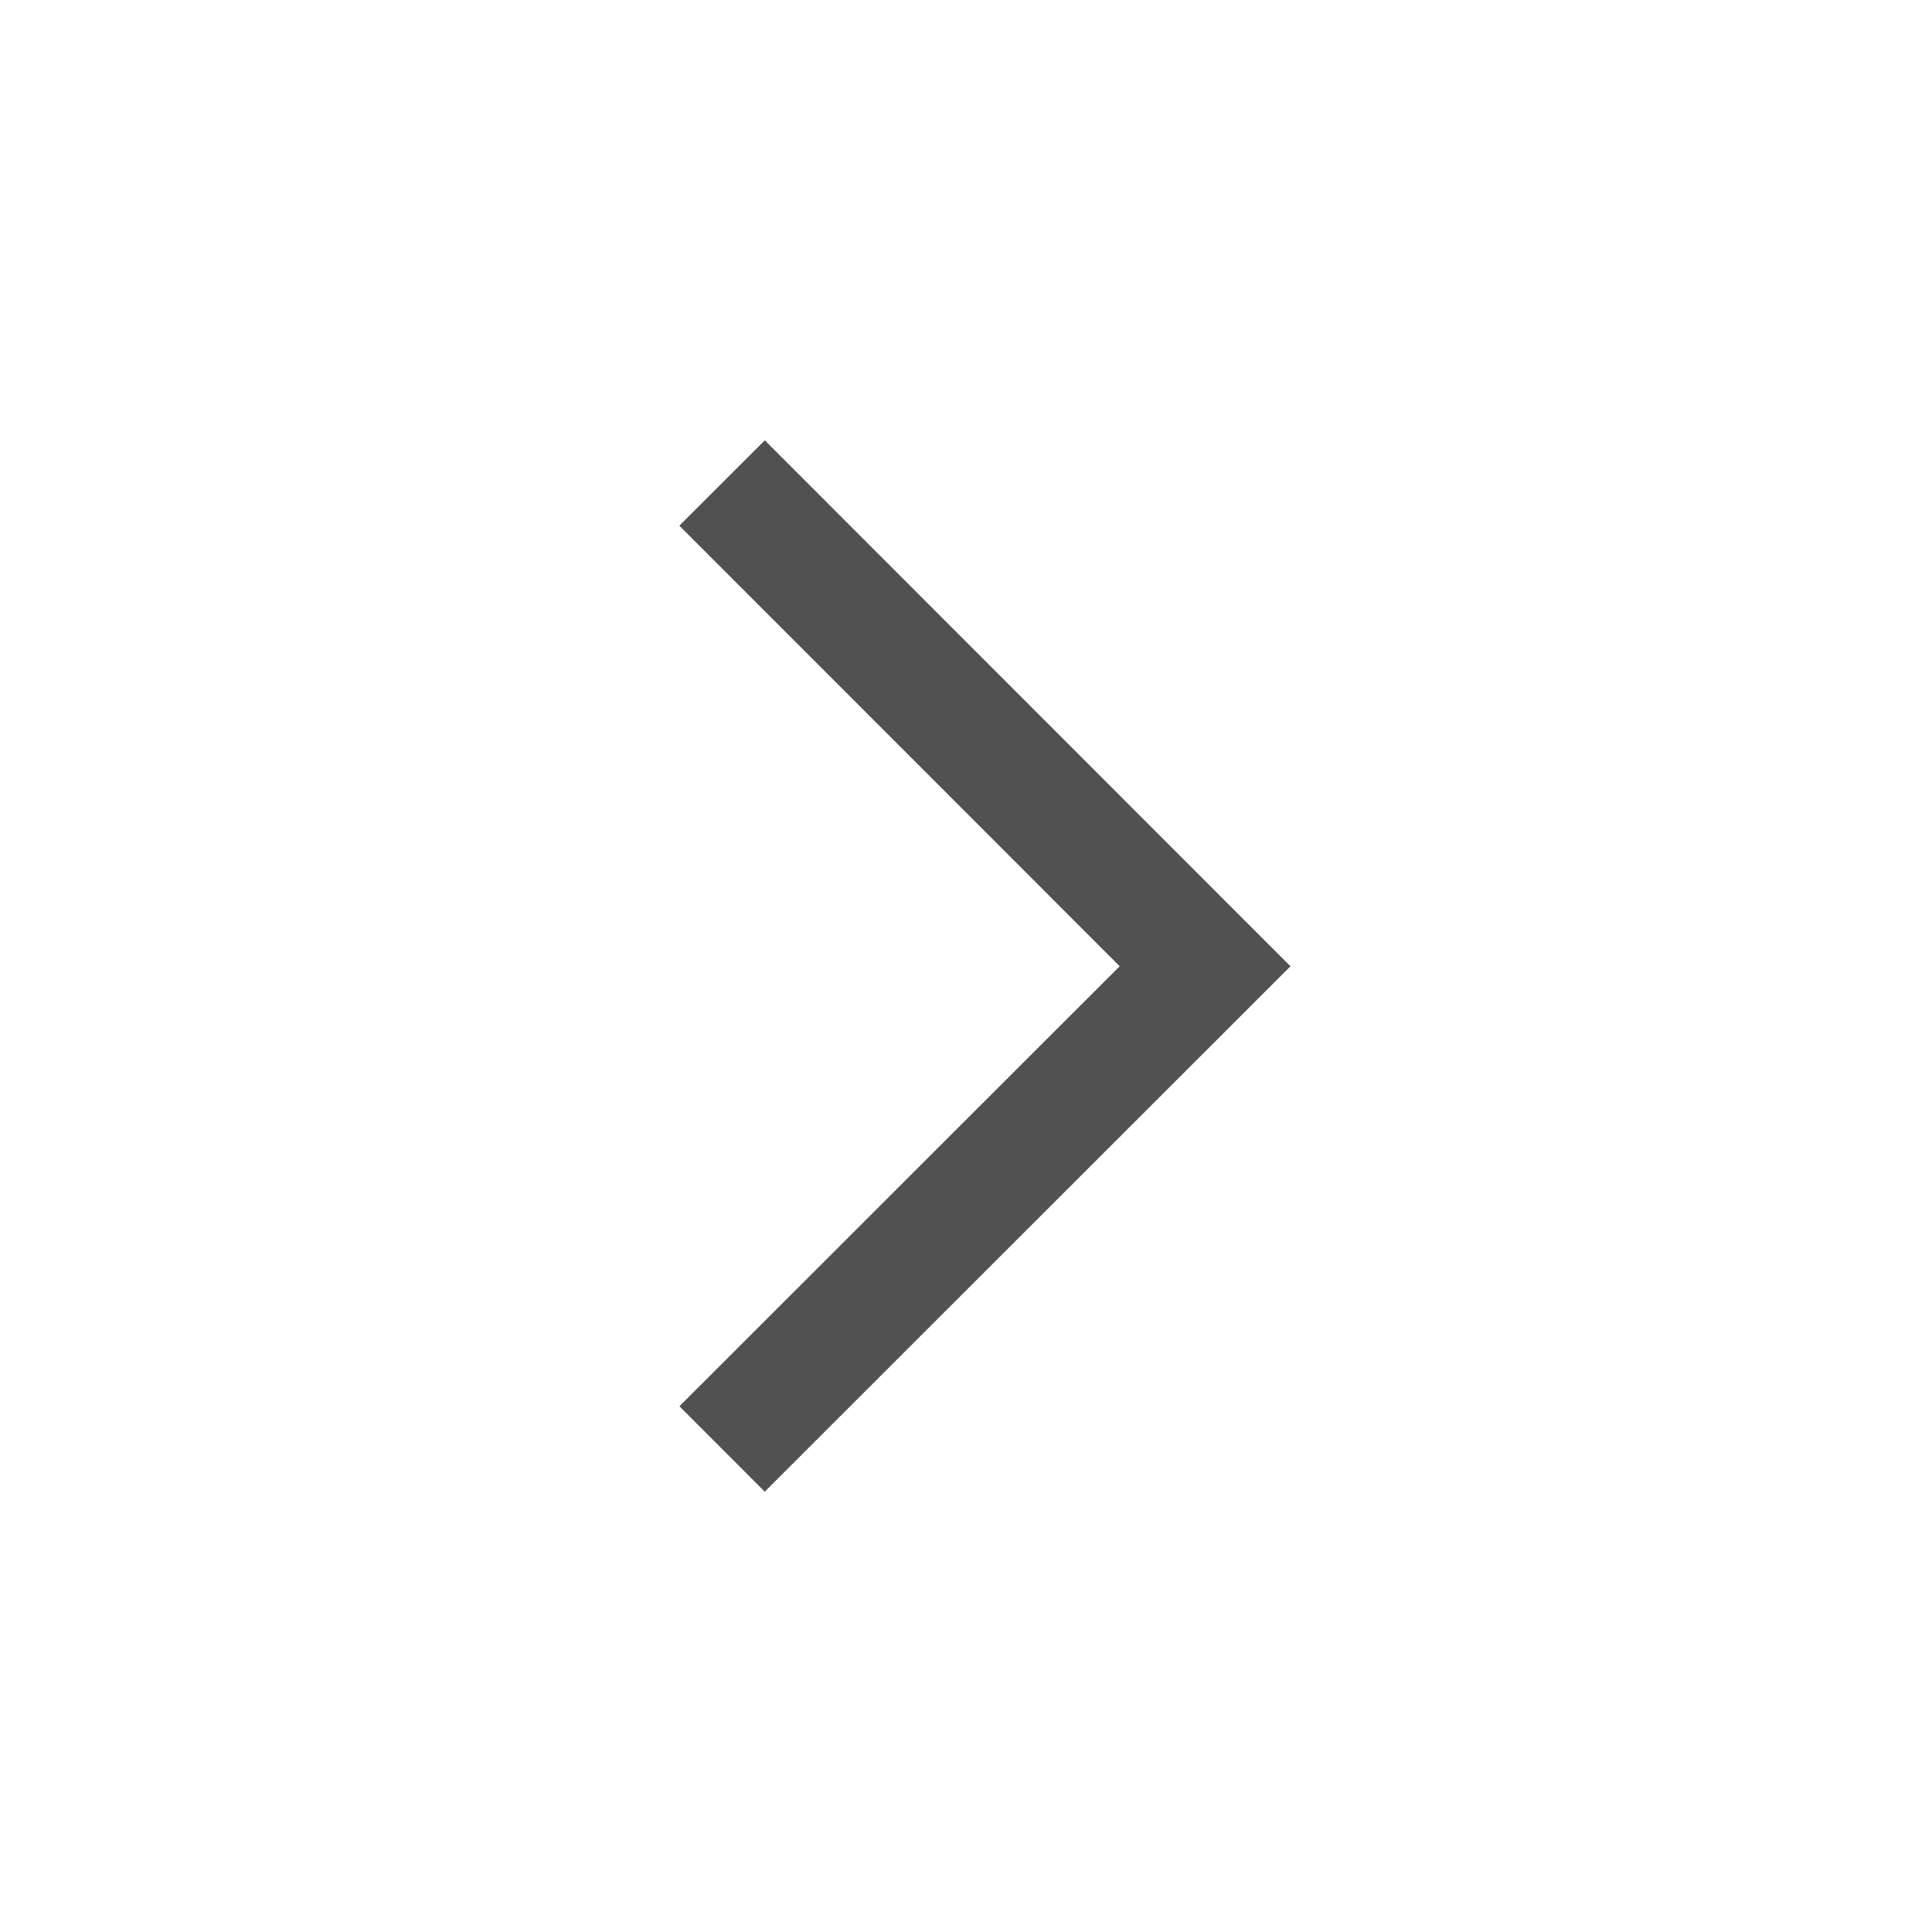
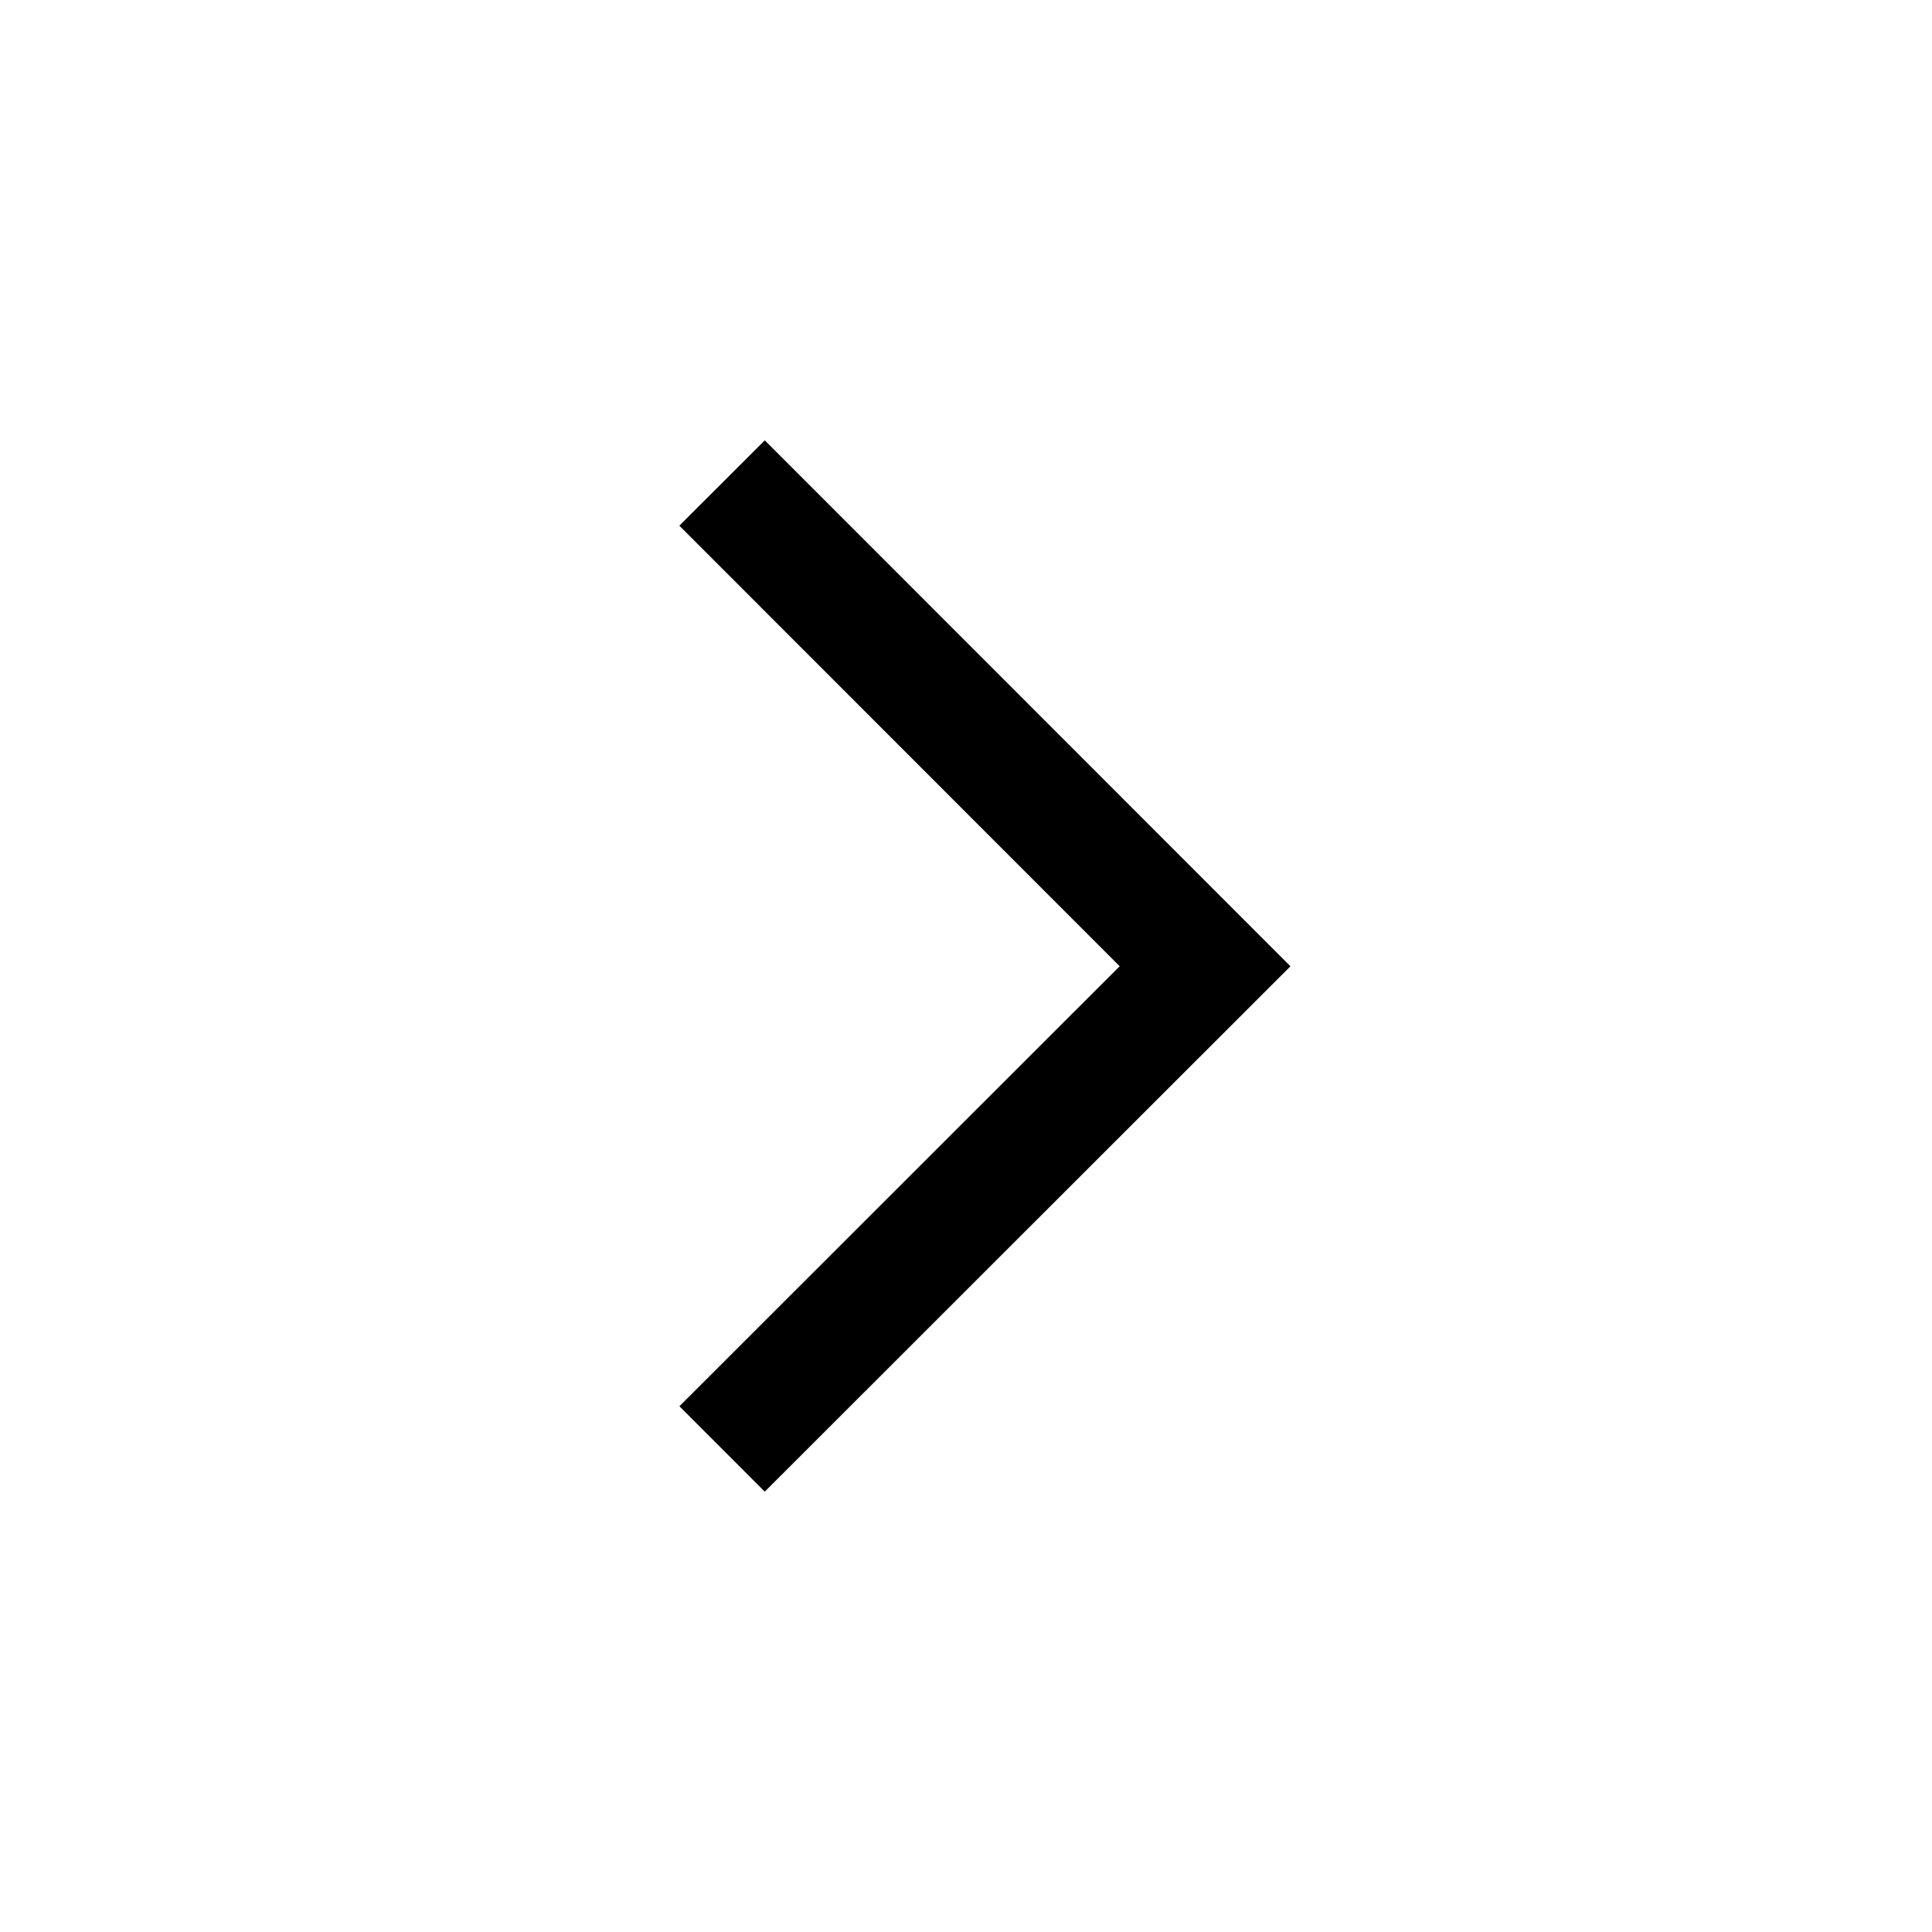
<svg xmlns="http://www.w3.org/2000/svg" class="icon" width="200px" height="200.00px" viewBox="0 0 1024 1024" version="1.1">
-   <path fill="#515151" d="M593.451 512.128L360.064 278.613l45.291-45.227 278.613 278.763L405.333 790.613l-45.227-45.269z" />
+   <path d="M593.451 512.128L360.064 278.613l45.291-45.227 278.613 278.763L405.333 790.613l-45.227-45.269z" />
</svg>
